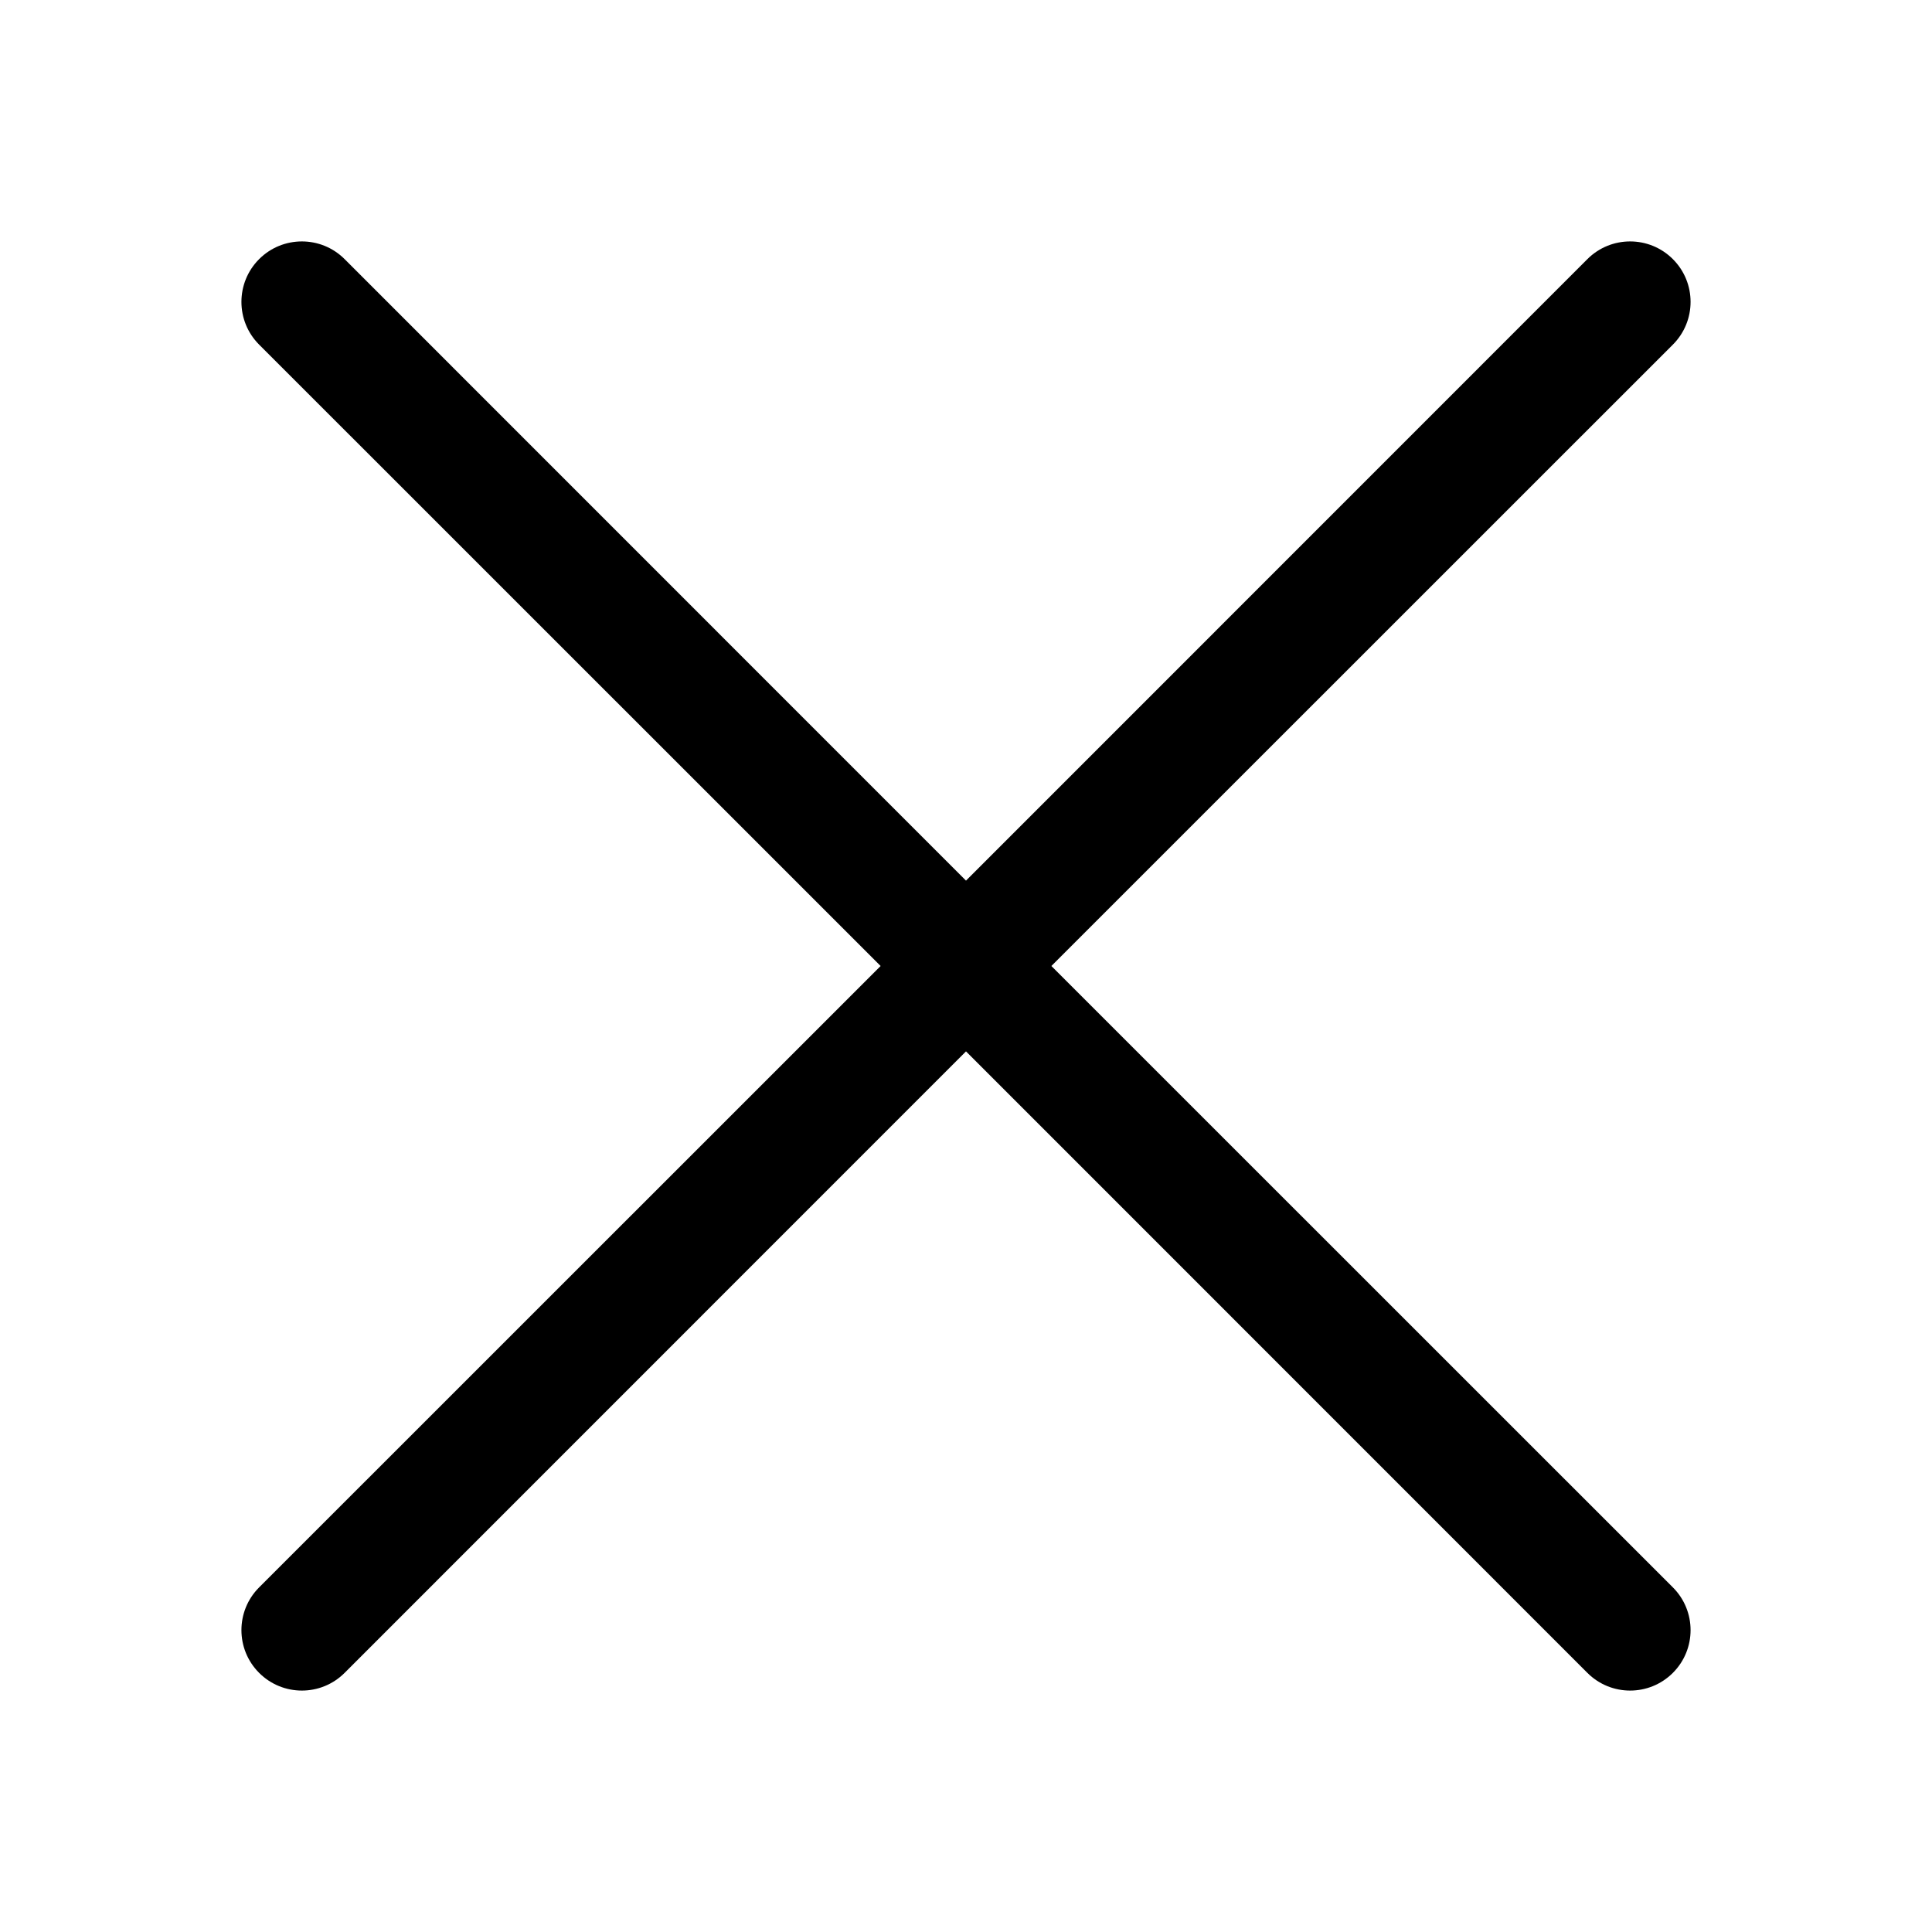
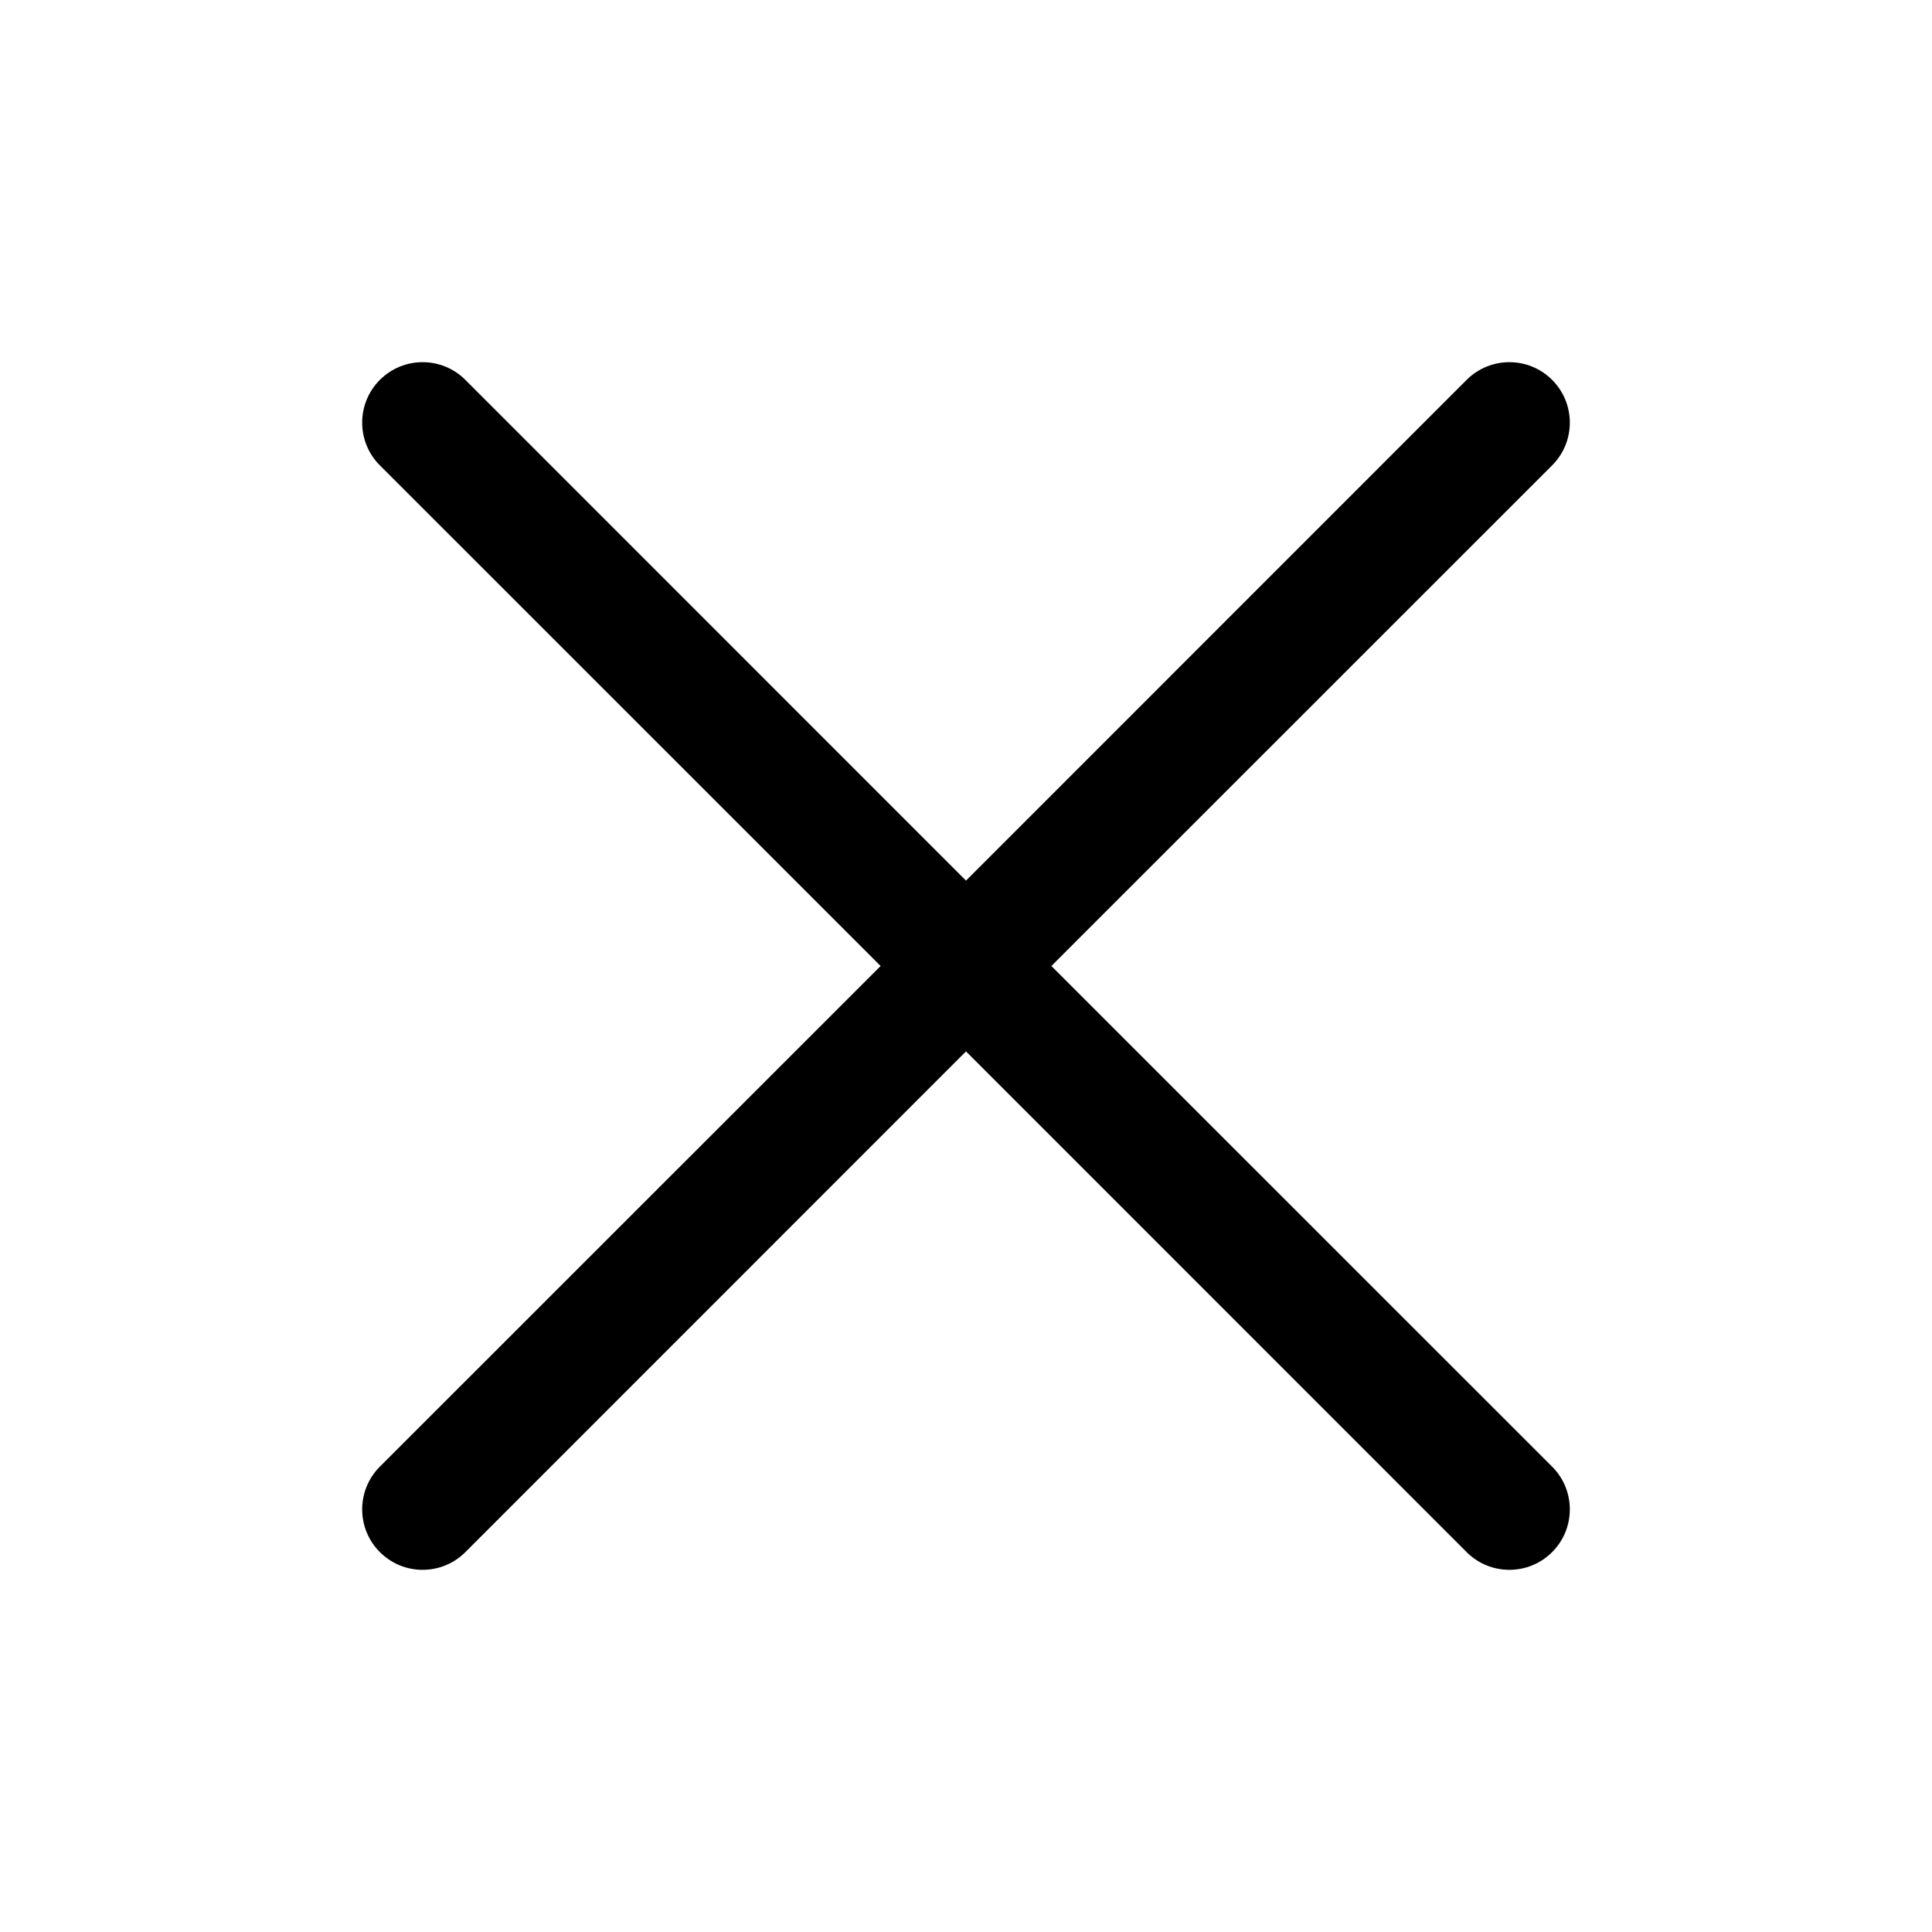
<svg xmlns="http://www.w3.org/2000/svg" width="16" height="16" fill="currentColor" viewBox="0 0 16 16">
-   <path fill-rule="evenodd" d="M2.854 2.146a.5.5 0 1 0-.708.708L7.293 8l-5.147 5.146a.5.5 0 0 0 .708.708L8 8.707l5.146 5.147a.5.5 0 0 0 .708-.708L8.707 8l5.147-5.146a.5.5 0 0 0-.708-.708L8 7.293 2.854 2.146Z" clip-rule="evenodd" />
+   <path fill-rule="evenodd" d="M3.854 3.146a.5.5 0 1 0-.708.708L7.293 8l-4.147 4.146a.5.5 0 0 0 .708.708L8 8.707l4.146 4.147a.5.5 0 0 0 .708-.708L8.707 8l4.147-4.146a.5.5 0 0 0-.708-.708L8 7.293 3.854 3.146Z" clip-rule="evenodd" />
</svg>
